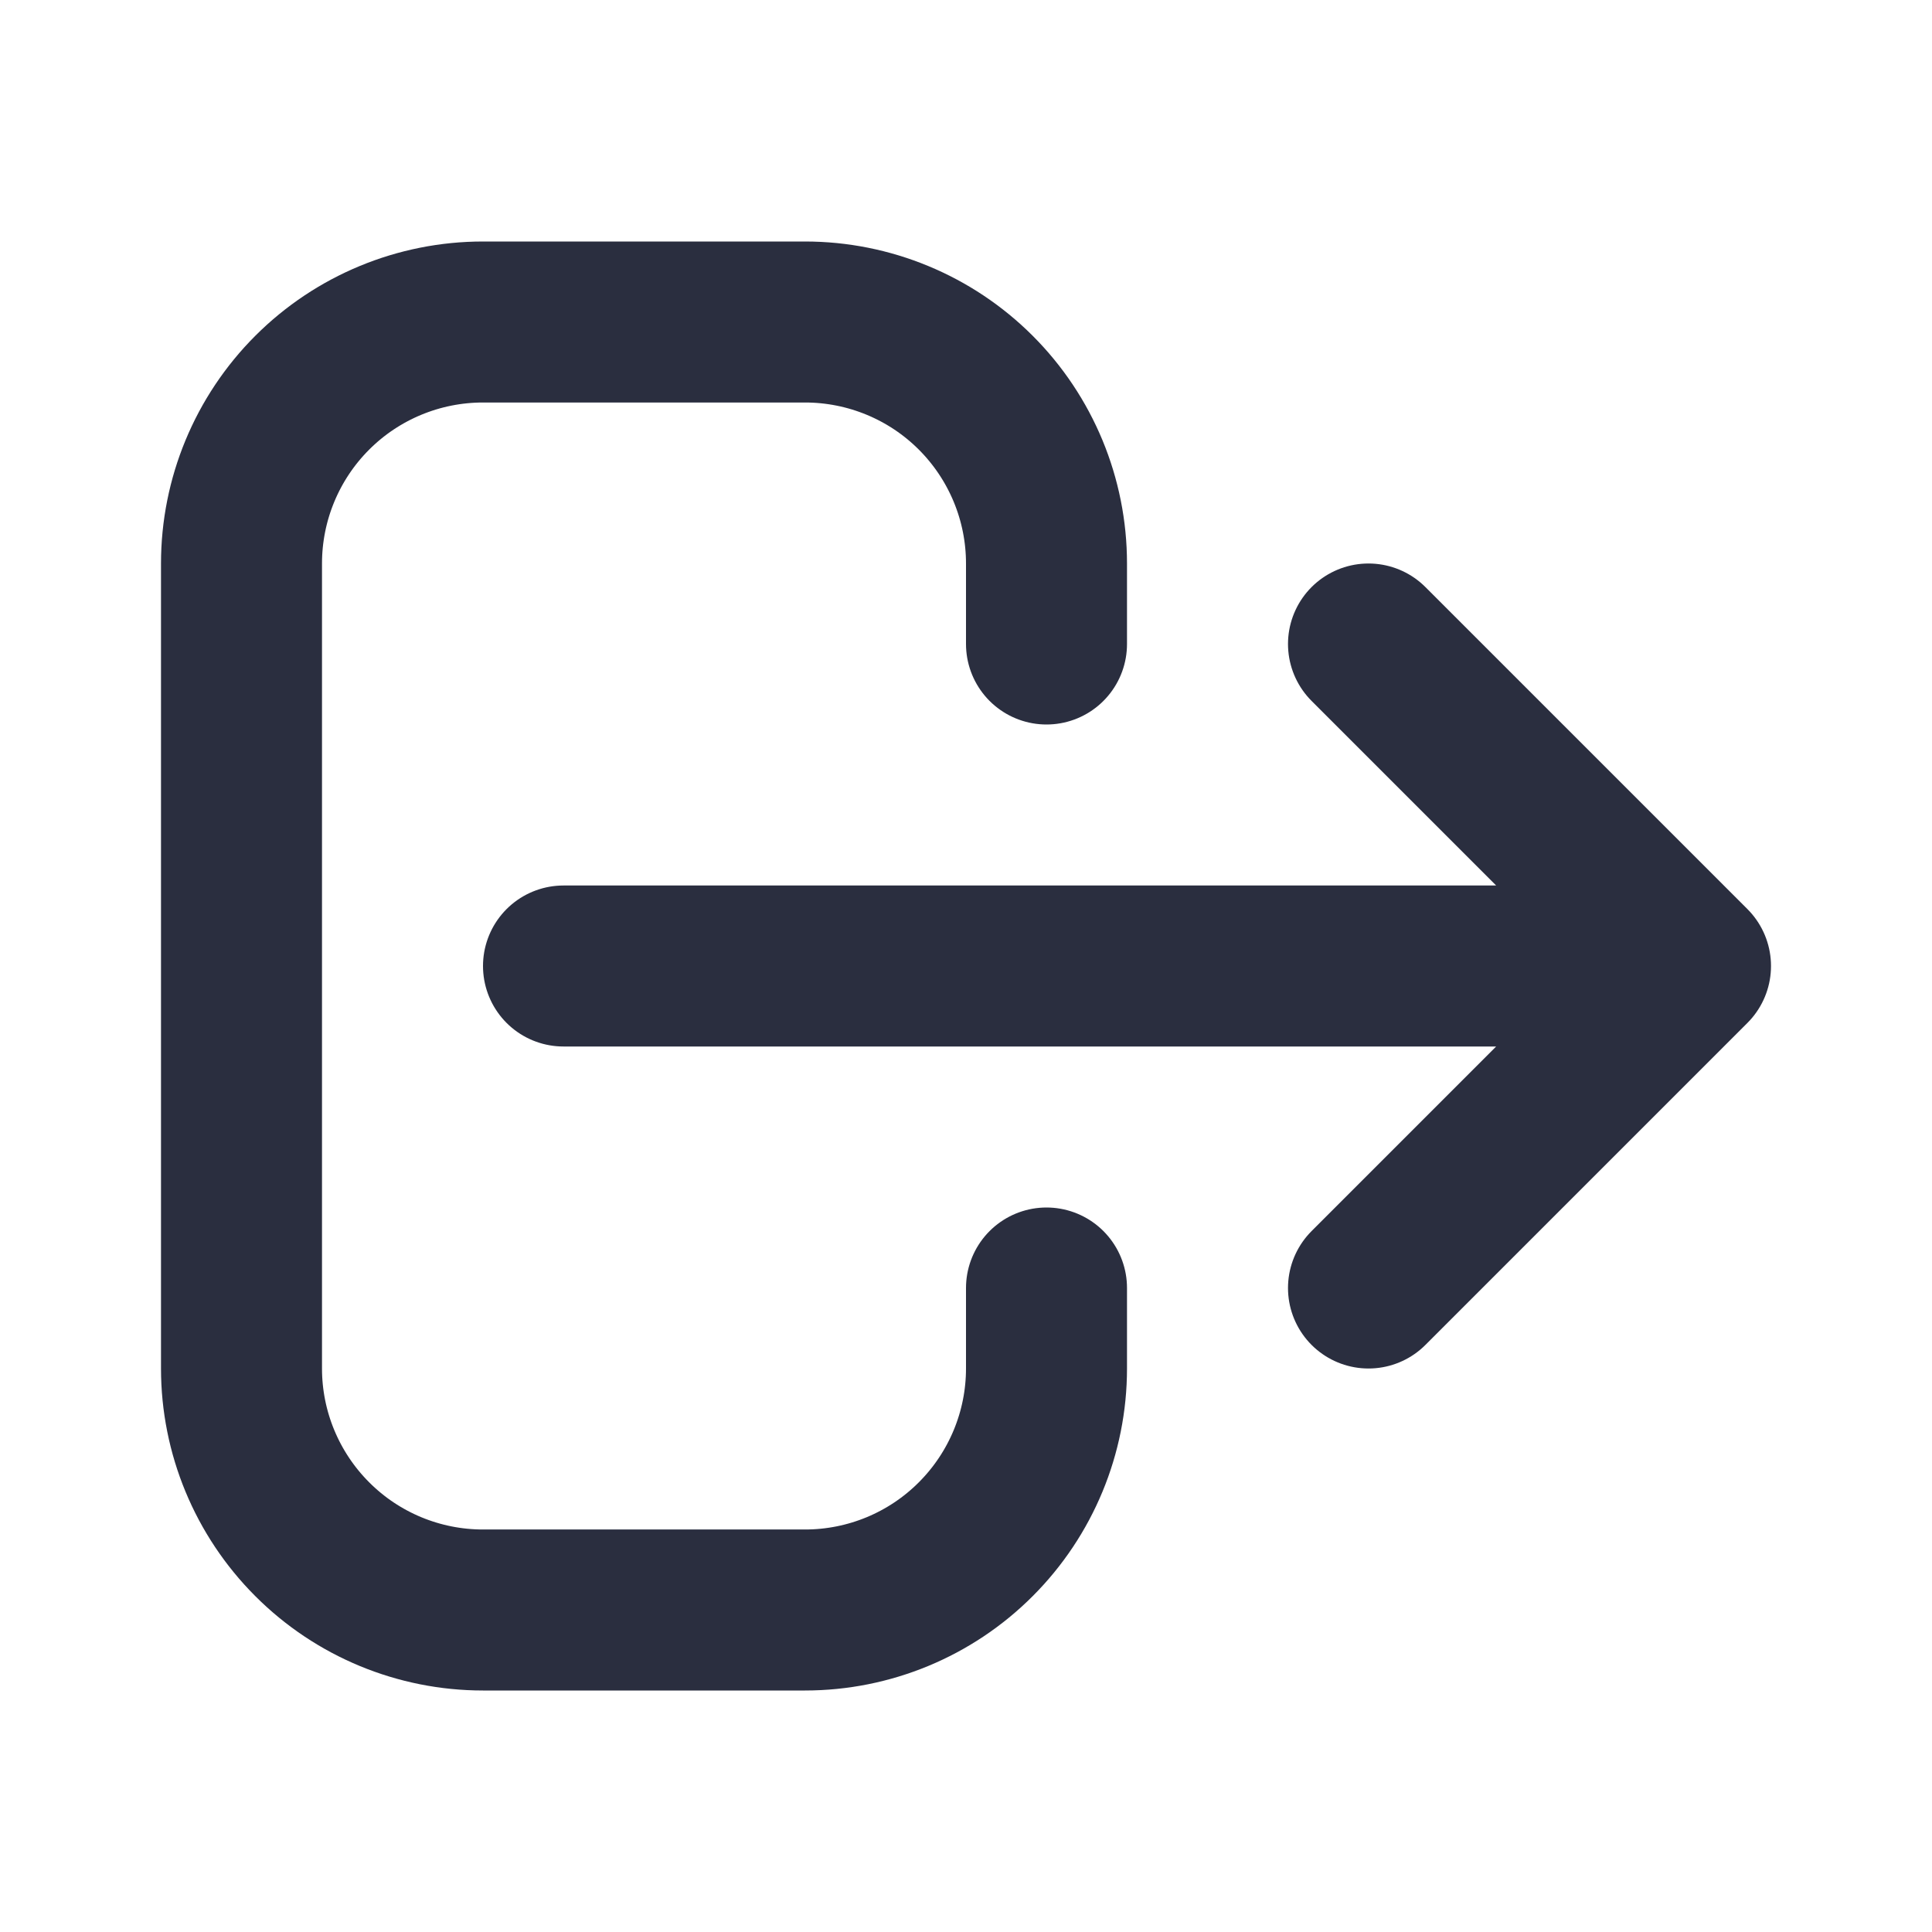
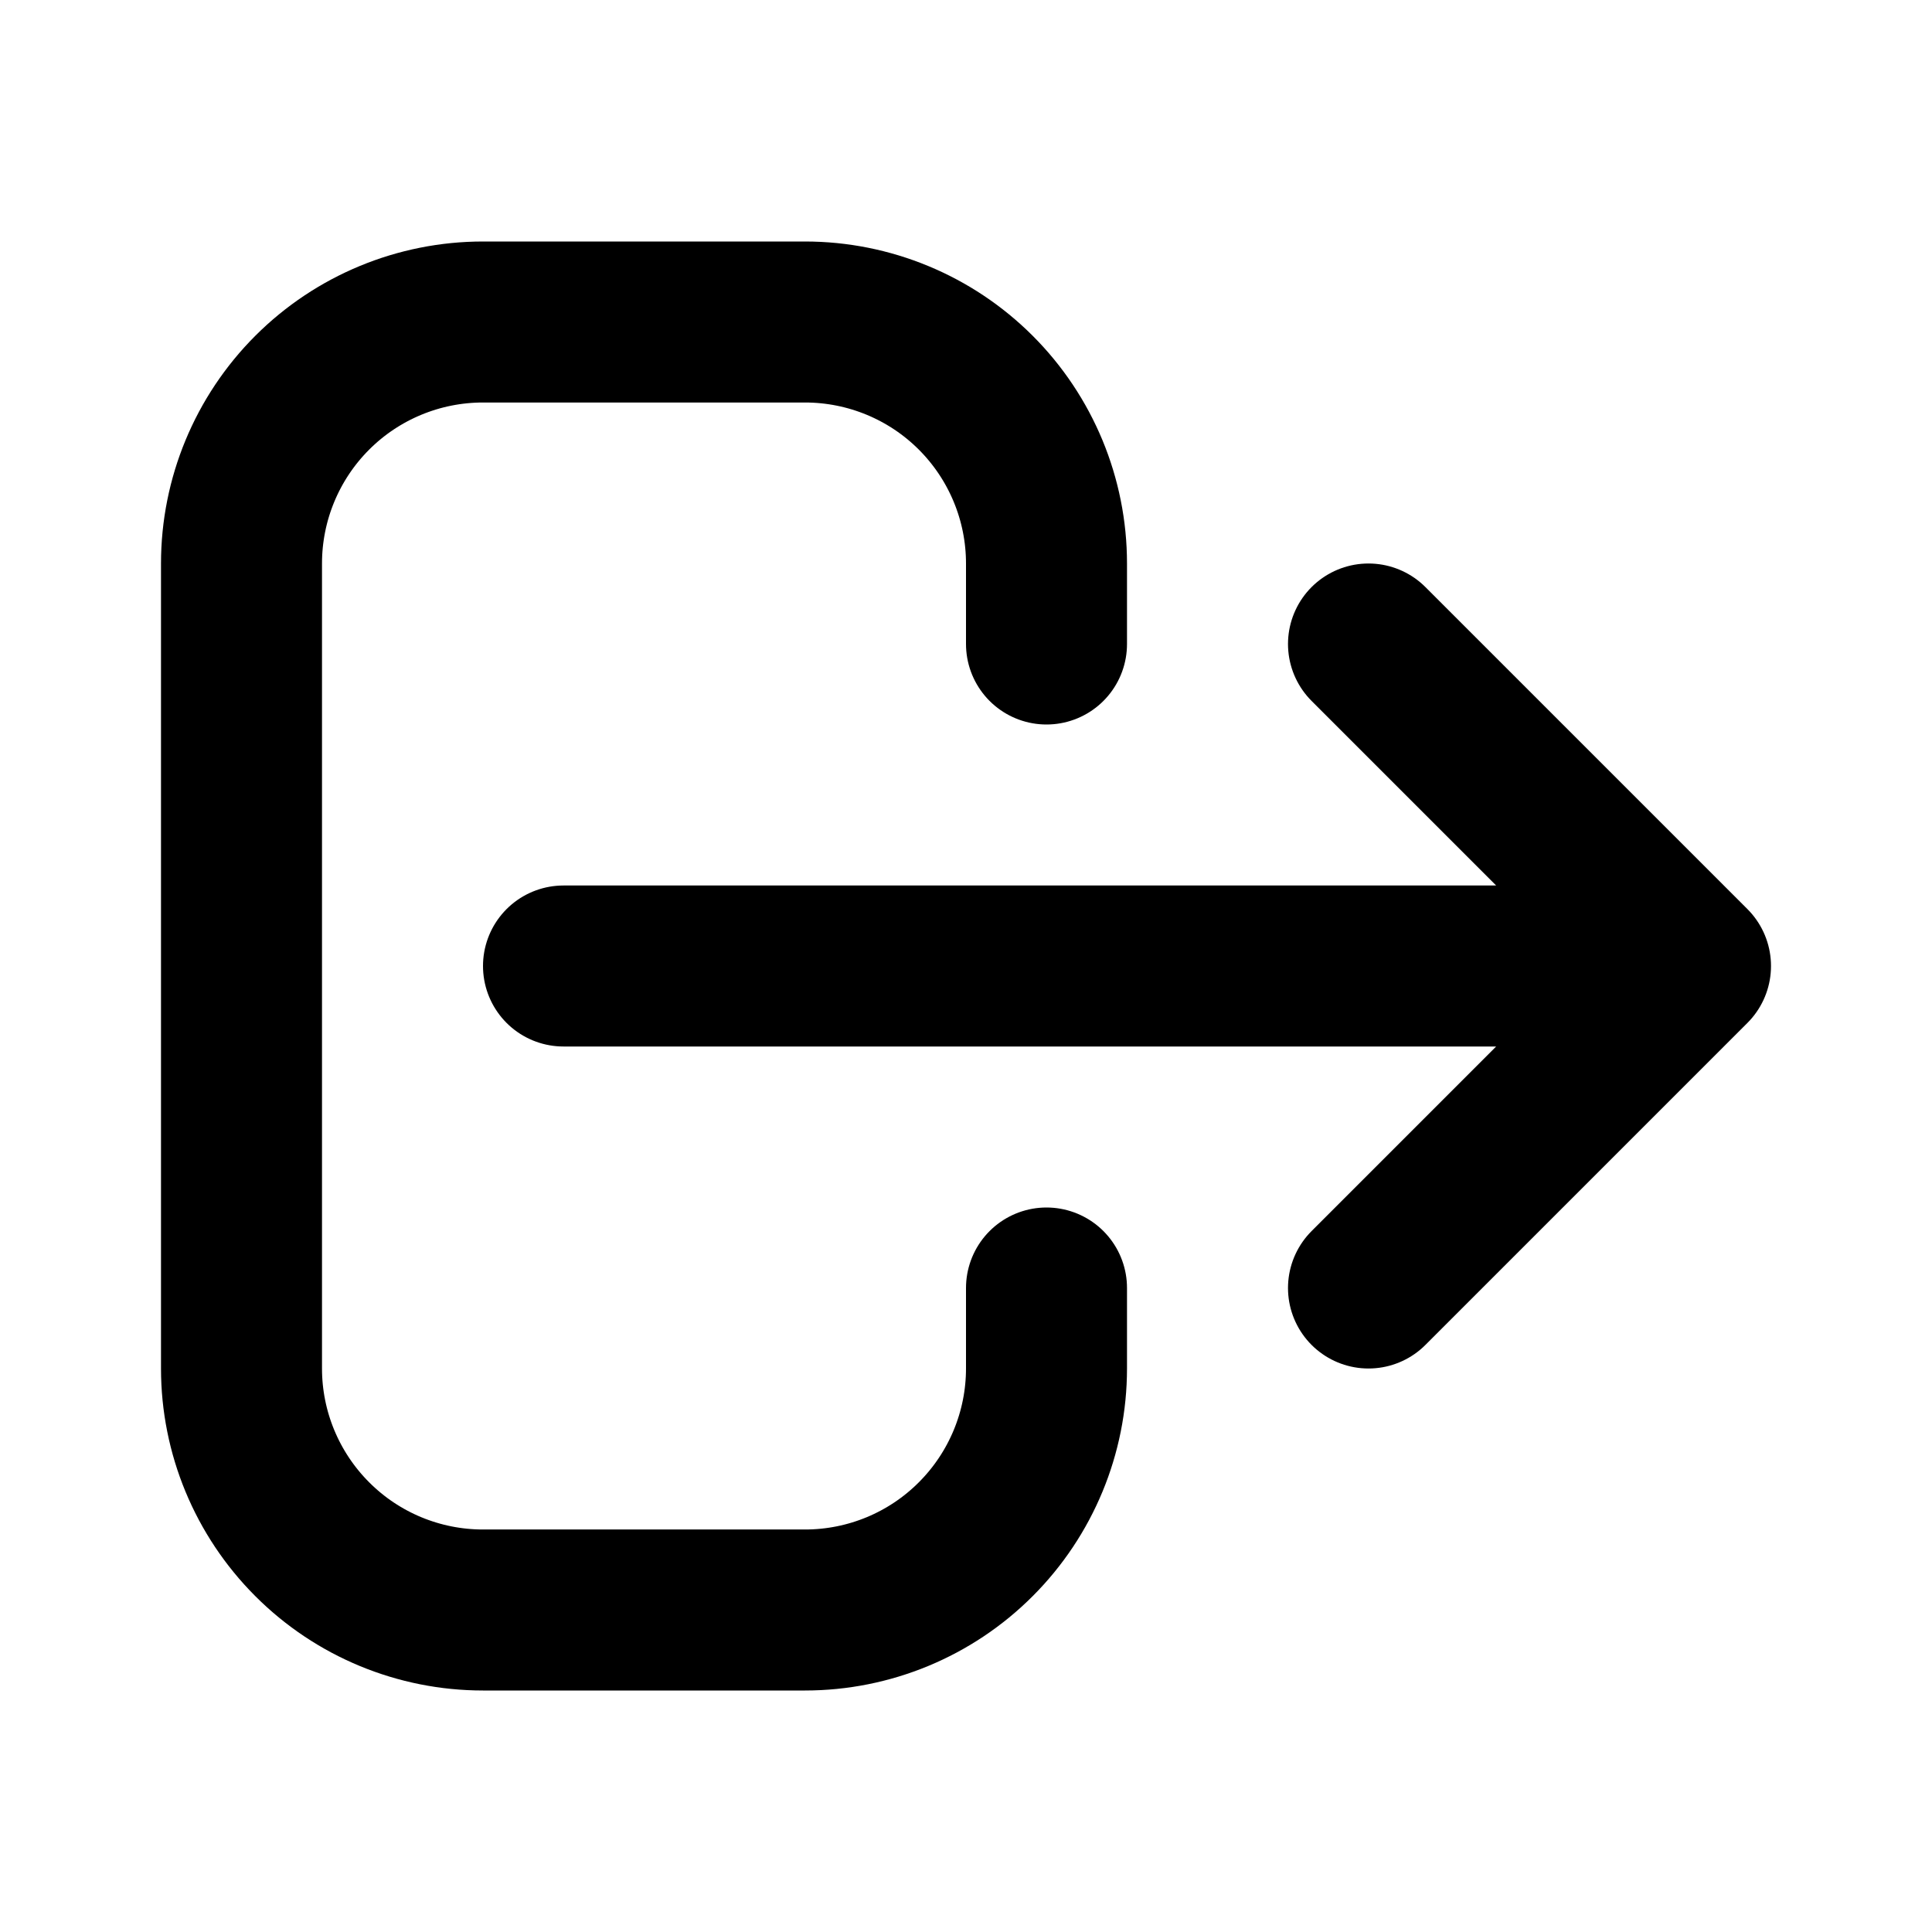
<svg xmlns="http://www.w3.org/2000/svg" width="24" height="24" viewBox="0 0 24 24" fill="none">
-   <path d="M13 16V17C13 17.795 12.684 18.558 12.121 19.121C11.559 19.684 10.796 20 10 20H6C5.204 20 4.441 19.684 3.879 19.121C3.316 18.558 3 17.795 3 17V7C3 6.204 3.316 5.441 3.879 4.878C4.441 4.316 5.204 4 6 4H10C10.796 4 11.559 4.316 12.121 4.878C12.684 5.441 13 6.204 13 7V8M17 16L21 12L17 16ZM21 12L17 8L21 12ZM21 12H7H21Z" stroke="#2A2E3F" stroke-width="2" stroke-linecap="round" stroke-linejoin="round" />
+   <path d="M13 16V17C13 17.795 12.684 18.558 12.121 19.121C11.559 19.684 10.796 20 10 20H6C5.204 20 4.441 19.684 3.879 19.121C3.316 18.558 3 17.795 3 17V7C3 6.204 3.316 5.441 3.879 4.878C4.441 4.316 5.204 4 6 4H10C10.796 4 11.559 4.316 12.121 4.878C12.684 5.441 13 6.204 13 7V8M17 16L21 12L17 16ZM21 12L17 8L21 12ZM21 12H7H21Z" stroke="currentColor" stroke-width="2" stroke-linecap="round" stroke-linejoin="round" />
</svg>
